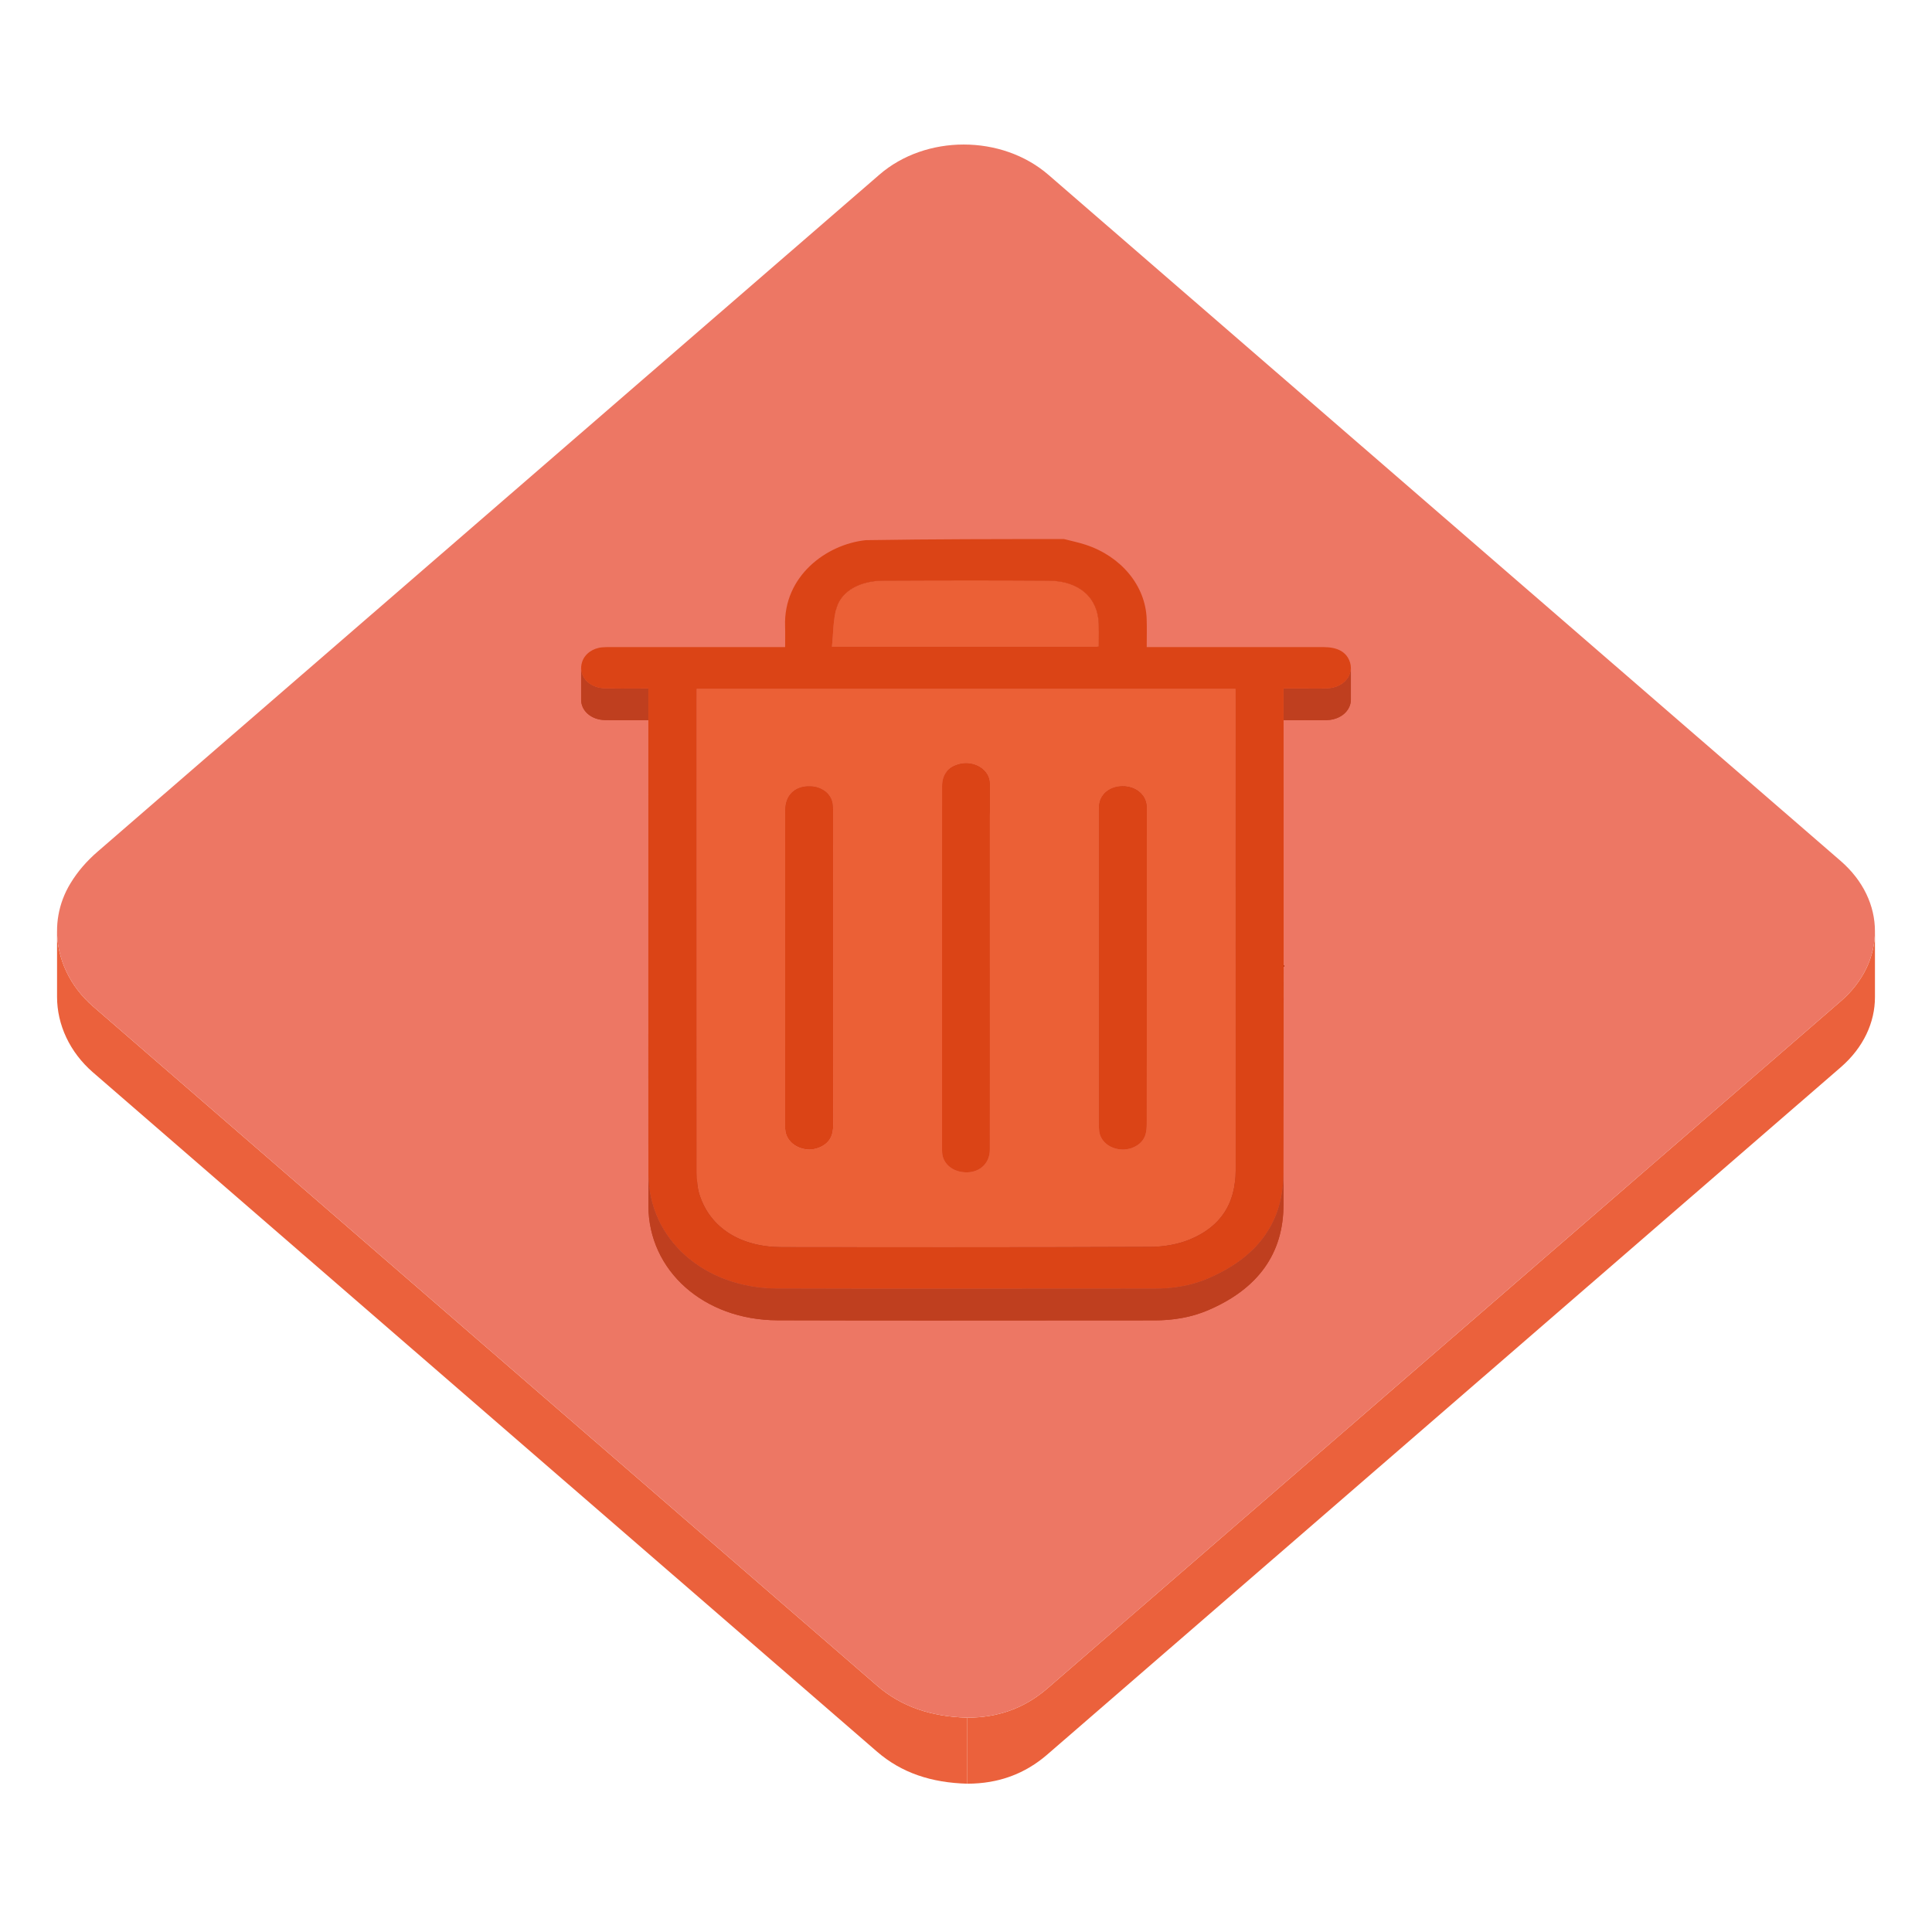
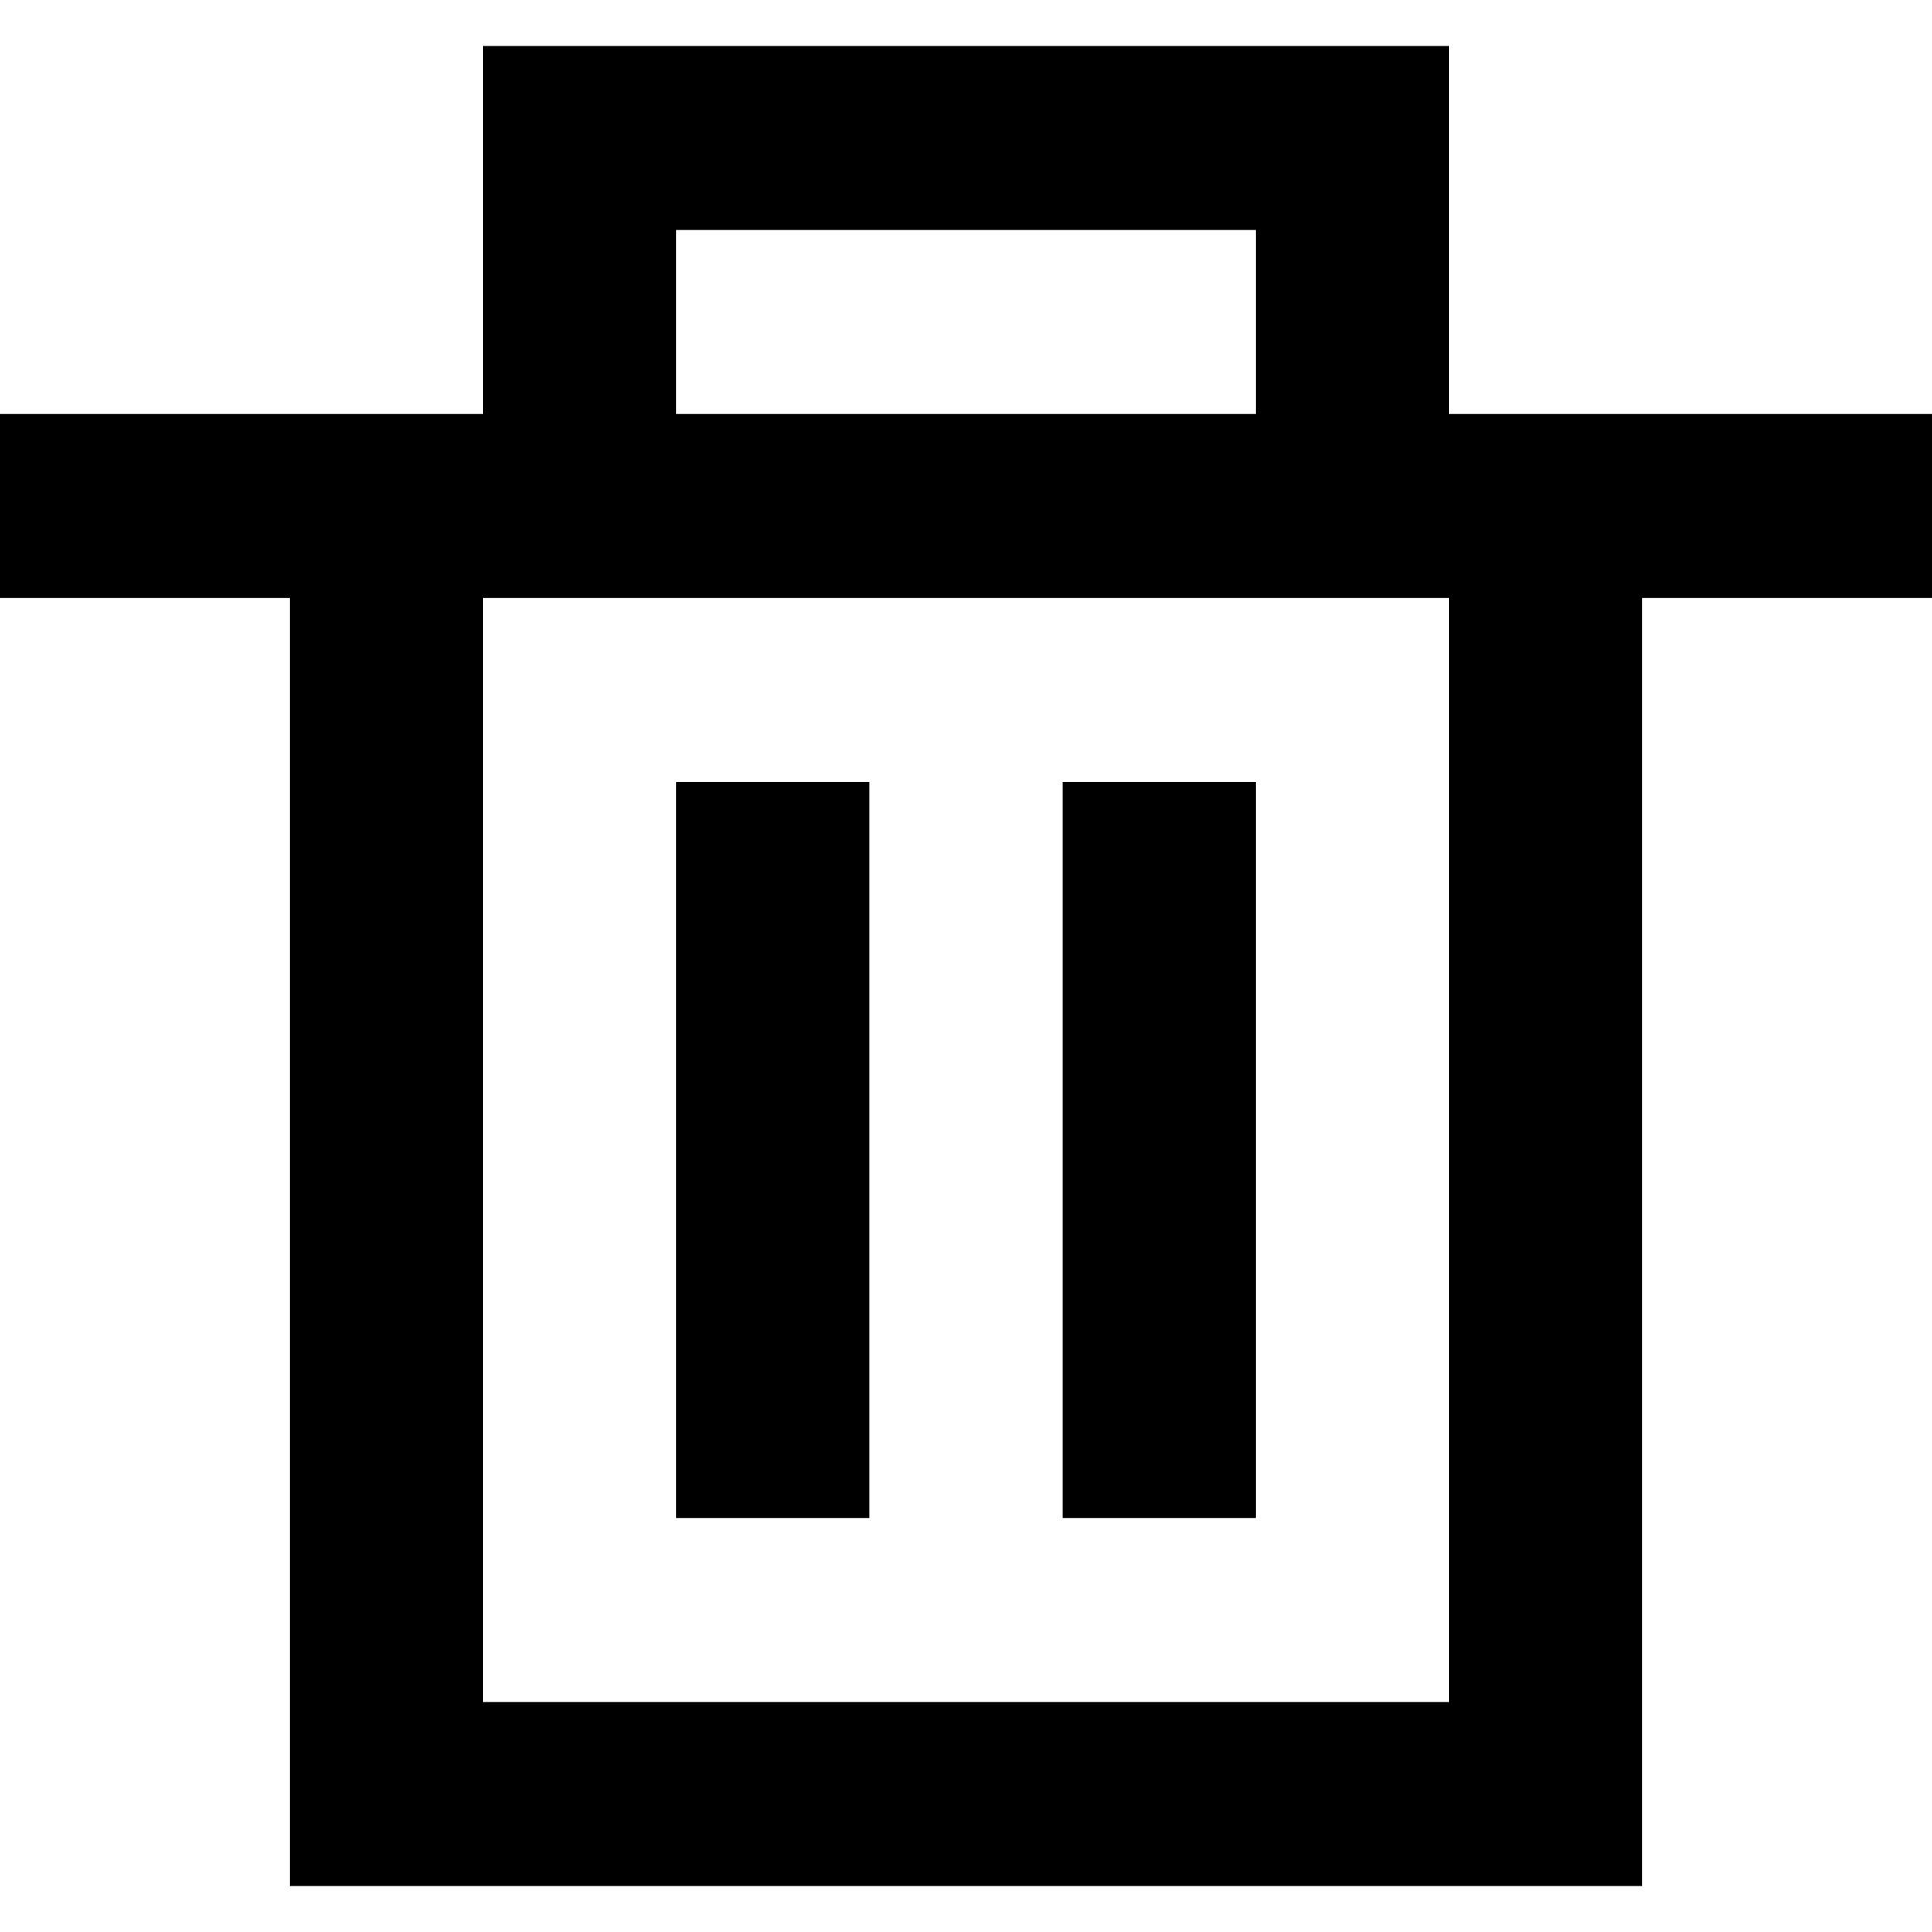
- <svg xmlns="http://www.w3.org/2000/svg" width="800px" height="800px" viewBox="0 0 1024 1024" class="icon" version="1.1">
-   <path d="M993.763 493.538v35c0 13.331-6.04 26.664-18.135 37.137-140.149 121.422-280.35 242.795-420.49 364.219-11.813 10.237-25.813 15.501-42.454 15.501v-35c16.644 0 30.641-5.264 42.454-15.501C695.28 773.47 835.474 652.092 975.628 530.677c12.095-10.475 18.135-23.803 18.135-37.139z" fill="#EB613C" />
-   <path d="M30.239 528.367v-3.5-1.75-3.5-3.5-1.75-3.5-3.5-1.75-3.5-3.5-1.75-3.5c0 14.707 6.701 29.313 19.037 40.019 138.449 120.064 277.049 239.996 415.562 360.02 13.002 11.26 28.74 16.466 47.853 16.994v35c-19.108-0.528-34.851-5.734-47.853-16.994C326.325 808.382 187.725 688.45 49.276 568.386c-12.337-10.705-19.037-25.312-19.037-40.019z" fill="#EB613C" />
-   <path d="M510.786 76.601c16.263 0 32.546 5.362 44.946 16.097 139.949 121.188 279.9 242.376 419.818 363.586 24.241 20.995 24.295 53.413 0.079 74.396C835.48 652.101 695.28 773.478 555.141 894.898c-11.814 10.238-25.813 15.502-42.451 15.502-19.109-0.528-34.853-5.734-47.854-16.994C326.324 773.382 187.724 653.45 49.275 533.386c-19.581-16.987-24.96-43.81-11.895-65.251 3.919-6.438 8.669-11.829 14.465-16.849C189.954 331.734 328.024 212.152 466.107 92.567c12.296-10.64 28.478-15.966 44.679-15.966z" fill="#ED7764" />
-   <path d="M582.413 335.149v16.8c0-1.498-0.016-2.986-0.062-4.473-0.434-13.969-10.353-22.802-26.469-22.907-7.067-0.048-14.138-0.082-21.205-0.103a6666.65 6666.65 0 0 0-19.492-0.029H514.224c-7.358 0-14.716 0.011-22.075 0.031-8.023 0.022-16.042 0.054-24.064 0.092-12.086 0.053-21.994 5.359-24.625 14.211v-16.8c2.63-8.852 12.54-14.158 24.625-14.211 8.021-0.039 16.041-0.072 24.064-0.092 7.357-0.02 14.716-0.031 22.075-0.031H515.185c6.497 0 12.993 0.009 19.492 0.029 7.068 0.022 14.14 0.055 21.205 0.103 16.118 0.105 26.037 8.938 26.469 22.907 0.045 1.486 0.062 2.974 0.062 4.473z" fill="#BF3F1F" />
-   <path d="M582.413 335.149v16.8c0-1.498-0.016-2.986-0.062-4.473-0.434-13.969-10.353-22.802-26.469-22.907-7.067-0.048-14.138-0.082-21.205-0.103a6666.65 6666.65 0 0 0-19.492-0.029H514.224c-7.358 0-14.716 0.011-22.075 0.031-8.023 0.022-16.042 0.054-24.064 0.092a39.313 39.313 0 0 0-5.134 0.352v-16.8a39.142 39.142 0 0 1 5.134-0.351c8.021-0.039 16.041-0.072 24.064-0.092 7.357-0.02 14.716-0.031 22.075-0.031H515.185c6.497 0 12.993 0.009 19.492 0.029 7.068 0.022 14.14 0.055 21.205 0.103 16.118 0.105 26.037 8.938 26.469 22.907 0.045 1.485 0.062 2.973 0.062 4.472" fill="#BF3F1F" />
-   <path d="M462.952 308.113v16.8c-2.433 0.333-4.733 0.896-6.849 1.672v-16.8c2.115-0.775 4.417-1.339 6.849-1.672" fill="#BF3F1F" />
-   <path d="M456.104 309.786v16.8a25.628 25.628 0 0 0-4.954 2.429v-16.8a25.571 25.571 0 0 1 4.954-2.429M451.149 312.215v16.8c-1.723 1.099-3.224 2.388-4.465 3.85v-16.8c1.241-1.463 2.744-2.751 4.465-3.85M446.684 316.065v16.8a16.291 16.291 0 0 0-3.224 5.909v-16.8a16.268 16.268 0 0 1 3.224-5.909" fill="#BF3F1F" />
-   <path d="M514.756 307.638h0.432c6.498 0 12.992 0.009 19.491 0.029 7.068 0.021 14.14 0.055 21.205 0.103 16.118 0.105 26.038 8.938 26.472 22.907 0.043 1.486 0.059 2.973 0.059 4.471 0 2.496-0.038 5.021-0.038 7.619H440.944c0.786-7.133 0.554-14.212 2.52-20.794 2.63-8.852 12.54-14.159 24.625-14.211 8.021-0.039 16.041-0.07 24.064-0.093 7.357-0.019 14.718-0.03 22.078-0.03l0.525-0.001z" fill="#EB6036" />
-   <path d="M715.991 354.005l0.001 16.8c-0.001 5.737-5.233 10.647-12.709 10.874-1.47 0.045-2.939 0.059-4.41 0.059-2.265 0-4.525-0.032-6.79-0.032-1.235 0.004-2.472 0.005-3.729 0.005-2.521 0-5.135-0.005-8.03-0.005v-16.8c2.896 0 5.512 0.005 8.03 0.005 1.259 0 2.494-0.001 3.729-0.005 2.263 0 4.524 0.032 6.79 0.032 1.472 0 2.941-0.014 4.41-0.059 7.476-0.227 12.708-5.138 12.708-10.874z" fill="#BF3F1F" />
-   <path d="M715.991 354.005v16.8c0 0.199-0.006 0.399-0.019 0.597v-16.8c0.013-0.198 0.019-0.398 0.019-0.597" fill="#BF3F1F" />
-   <path d="M715.974 354.602v16.8c-0.136 2.097-0.968 4.063-2.354 5.703v-16.8c1.386-1.64 2.22-3.607 2.354-5.703" fill="#BF3F1F" />
-   <path d="M713.622 360.304v16.8a11.865 11.865 0 0 1-2.673 2.326v-16.8a11.911 11.911 0 0 0 2.673-2.326M710.947 362.629v16.8c-0.805 0.514-1.688 0.954-2.646 1.305v-16.8c0.96-0.351 1.843-0.79 2.646-1.305" fill="#BF3F1F" />
-   <path d="M708.304 363.934v16.8a15.43 15.43 0 0 1-3.244 0.798v-16.8a15.322 15.322 0 0 0 3.244-0.798M705.058 364.732v16.8c-0.574 0.079-1.167 0.127-1.774 0.146-1.471 0.045-2.939 0.059-4.412 0.059-2.263 0-4.524-0.032-6.788-0.032-1.236 0.004-2.472 0.006-3.731 0.006-2.52 0-5.134-0.006-8.029-0.006v-16.8c2.896 0 5.512 0.005 8.029 0.005 1.261 0 2.495-0.001 3.731-0.005 2.263 0 4.522 0.032 6.788 0.032 1.474 0 2.943-0.014 4.412-0.059a16.685 16.685 0 0 0 1.774-0.146" fill="#BF3F1F" />
-   <path d="M308.009 370.873v-16.8c0 5.811 5.213 10.634 12.679 10.789 2.954 0.062 5.911 0.079 8.884 0.079 4.626 0 9.295-0.044 14.067-0.044v16.8c-4.773 0-9.442 0.044-14.067 0.044-2.975 0-5.931-0.018-8.884-0.08-7.466-0.154-12.679-4.977-12.679-10.788z" fill="#BF3F1F" />
-   <path d="M343.639 364.896v16.8c-4.773 0-9.442 0.044-14.067 0.044-2.975 0-5.931-0.018-8.884-0.08-7.466-0.154-12.679-4.977-12.679-10.789v-16.8c0 5.811 5.213 10.634 12.679 10.789 2.954 0.062 5.911 0.079 8.884 0.079 4.624 0.001 9.293-0.043 14.067-0.043" fill="#BF3F1F" />
-   <path d="M508.548 421.773c-2.459 0.619-4.439 1.633-5.928 3.042-0.084-7.315-0.109-8.39-0.383-16.417 1.521-1.609 3.633-2.752 6.311-3.426 0.198-0.049 0.399-0.094 0.599-0.137 0.894-0.185 1.787-0.28 2.885-0.297V404.538h0.018c0.194 0 0.386 0.003 0.581 0.013 5.11 0.206 9.701 3.131 11.334 7.388 0.276 0.722 0.468 1.483 0.563 2.276 0.105 0.864 0.133 1.738 0.133 2.611v16.8c0-0.874-0.026-1.747-0.133-2.611a9.618 9.618 0 0 0-0.563-2.275c-1.633-4.259-6.224-7.183-11.334-7.389a14.076 14.076 0 0 0-0.581-0.012c-1.104 0.016-2.003 0.111-2.899 0.296-0.204 0.042-0.405 0.088-0.603 0.138z" fill="#BF3F1F" />
-   <path d="M524.657 416.828v16.8c0-0.874-0.027-1.747-0.133-2.611a9.618 9.618 0 0 0-0.563-2.275c-1.633-4.259-6.224-7.183-11.334-7.389a14.112 14.112 0 0 0-0.581-0.012 16.19 16.19 0 0 0-1.983 0.139v-16.8c0.609-0.082 1.25-0.128 1.983-0.138 0.193 0 0.385 0.003 0.581 0.013 5.11 0.206 9.701 3.131 11.334 7.388 0.275 0.722 0.467 1.483 0.563 2.276 0.106 0.863 0.133 1.736 0.133 2.609" fill="#BF3F1F" />
-   <path d="M510.064 404.678v16.8c-0.313 0.043-0.614 0.097-0.918 0.158a16.99 16.99 0 0 0-2.348 0.675v-16.8a16.746 16.746 0 0 1 2.348-0.674c0.303-0.064 0.606-0.115 0.918-0.159" fill="#BF3F1F" />
-   <path d="M506.799 405.509v16.8c-0.949 0.35-1.81 0.77-2.582 1.262v-16.8a13.295 13.295 0 0 1 2.582-1.262" fill="#BF3F1F" />
-   <path d="M504.218 406.771v16.8a10.413 10.413 0 0 0-2.345 2.032v-16.8a10.363 10.363 0 0 1 2.345-2.032" fill="#BF3F1F" />
-   <path d="M428.092 433.512a15.54 15.54 0 0 0-2.433 0.282 9654.2 9654.2 0 0 1 0.059-16.811 16.656 16.656 0 0 1 3.169-0.285c0.102 0.001 0.203 0.001 0.305 0.004v16.797c-0.102-0.003-0.203-0.003-0.305-0.004-0.324 0.003-0.562 0.008-0.795 0.017z" fill="#BF3F1F" />
-   <path d="M441.576 431.249v16.8c0-1.809 0-3.633-0.282-5.413-0.766-4.983-5.363-8.668-11.11-9.089a19.685 19.685 0 0 0-2.092-0.035c-0.525 0.021-1.039 0.066-1.538 0.134v-16.799a16.195 16.195 0 0 1 2.334-0.148c0.425 0.001 0.857 0.019 1.296 0.049 5.747 0.419 10.344 4.104 11.11 9.089 0.282 1.78 0.282 3.605 0.282 5.412M426.554 416.846v16.799c-1.034 0.14-2.006 0.378-2.907 0.71v-16.8c0.902-0.332 1.873-0.57 2.907-0.709" fill="#BF3F1F" />
-   <path d="M582.58 443.216v-0.122-0.128-0.132-0.136-0.135-0.132-0.128-0.118-1.841-1.954-2.028-2.063-2.063-2.027-1.951-1.84c0.79-5.739 5.717-9.629 12.619-9.723v16.799c-6.902 0.093-11.829 3.983-12.619 9.722z" fill="#BF3F1F" />
-   <path d="M595.396 416.69v16.8a17.81 17.81 0 0 0-2.325 0.159v-16.8a17.81 17.81 0 0 1 2.325-0.159M593.07 416.849v16.8a14.913 14.913 0 0 0-3.154 0.771v-16.8a15.004 15.004 0 0 1 3.154-0.771M589.916 417.621v16.8c-0.889 0.327-1.712 0.733-2.461 1.213v-16.8c0.751-0.48 1.575-0.886 2.461-1.213M587.455 418.833v16.8a11.025 11.025 0 0 0-2.494 2.168v-16.8a11.093 11.093 0 0 1 2.494-2.168M584.961 421.002v16.8c-1.323 1.566-2.167 3.499-2.418 5.69-0.043 0.386-0.077 0.776-0.098 1.167v-16.8c0.021-0.391 0.055-0.779 0.098-1.166 0.251-2.193 1.095-4.124 2.418-5.691" fill="#BF3F1F" />
-   <path d="M607.707 443.254c-0.789-5.648-5.88-9.64-12.313-9.766v-16.8c6.433 0.125 11.521 4.117 12.313 9.766V443.254z" fill="#BF3F1F" />
-   <path d="M607.848 428.969v16.8c0-0.801-0.021-1.601-0.123-2.39-0.731-5.713-5.852-9.765-12.328-9.889v-16.8c6.478 0.126 11.596 4.175 12.328 9.889 0.101 0.789 0.123 1.588 0.123 2.39" fill="#BF3F1F" />
-   <path d="M425.661 433.793c-5.872 1.165-9.517 5.689-9.517 12.387v-16.8c0-6.72 3.668-11.253 9.575-12.398-0.014 2.55-0.054 14.333-0.058 16.811z" fill="#BF3F1F" />
-   <path d="M426.554 416.846v16.799c-1.034 0.14-2.006 0.378-2.907 0.71v-16.8c0.902-0.332 1.873-0.57 2.907-0.709M423.646 417.555v16.799c-0.813 0.299-1.571 0.673-2.269 1.118v-16.8a11.79 11.79 0 0 1 2.269-1.117" fill="#BF3F1F" />
-   <path d="M421.38 418.674v16.8a10.685 10.685 0 0 0-2.412 2.105v-16.8a10.685 10.685 0 0 1 2.412-2.105M418.968 420.779v16.8c-1.628 1.929-2.609 4.482-2.793 7.539v-16.8c0.183-3.056 1.165-5.61 2.793-7.539M416.175 428.318v16.8c-0.021 0.349-0.03 0.702-0.03 1.063v-16.8c0-0.36 0.01-0.714 0.03-1.063" fill="#BF3F1F" />
-   <path d="M429.53 433.513l-0.337-0.01v-1.964-2.083-2.159-2.198-2.196-2.159-2.08-1.959c0.111 0.001 0.226 0.005 0.337 0.009V416.714c0.217 0.007 0.436 0.02 0.654 0.034 5.747 0.42 10.344 4.104 11.11 9.089 0.282 1.78 0.282 3.605 0.282 5.413v16.8c0-1.809 0-3.632-0.282-5.413-0.766-4.984-5.363-8.667-11.11-9.089a24.299 24.299 0 0 0-0.654-0.035v-0.01-0.009-0.01-0.009-0.008-0.01-0.008-0.011 0.075z m0-0.458V433.422 433.055" fill="#BF3F1F" />
-   <path d="M441.576 431.249v16.8c0-1.809 0-3.633-0.282-5.413-0.766-4.983-5.363-8.668-11.11-9.089a19.685 19.685 0 0 0-2.092-0.035c-0.525 0.021-1.039 0.066-1.538 0.134v-16.799a16.195 16.195 0 0 1 2.334-0.148c0.425 0.001 0.857 0.019 1.296 0.049 5.747 0.419 10.344 4.104 11.11 9.089 0.282 1.78 0.282 3.605 0.282 5.412" fill="#BF3F1F" />
-   <path d="M428.804 416.698c0.509 0.002 0.942 0.019 1.381 0.05 5.747 0.42 10.344 4.104 11.108 9.089 0.283 1.78 0.283 3.605 0.283 5.411 0.01 13.641 0.012 27.28 0.012 40.92l-0.001 40.921c0 13.836-0.009 27.671-0.009 41.504 0 13.835 0.009 27.669 0.05 41.505 0.01 5.327-1.553 9.77-7.51 12.152-1.81 0.692-3.437 0.991-5.028 1.021-6.37-0.116-11.669-3.847-12.755-9.359-0.187-1.089-0.201-1.938-0.201-2.775v-0.581c0-27.862-0.004-55.729-0.004-83.589 0-27.859 0.004-55.721 0.014-83.582 0-7.58 4.669-12.375 11.947-12.668 0.236-0.015 0.472-0.019 0.713-0.019z" fill="#DB4416" />
-   <path d="M654.838 495.167c0 41.769 0.01 83.538 0.05 125.304 0.013 16.411-6.965 29.418-24.481 36.575-6.241 2.548-13.76 3.799-20.716 3.832-17.992 0.078-35.987 0.128-53.979 0.158-17.84 0.03-35.689 0.044-53.532 0.044-18.879 0-36.866-0.013-54.86-0.03l-32.938-0.031c-21.935-0.026-38.021-10.267-43.635-27.786-1.182-3.677-1.442-7.665-1.442-11.517-0.051-52.609-0.062-105.227-0.063-157.843l0.001-94.71v-4.05h285.604v4.749c0.001 41.766-0.009 83.535-0.009 125.305zM524.636 609.321c0.025-16.03 0.028-32.063 0.028-48.096-0.001-16.032-0.008-32.063-0.008-48.096 0-31.426 0-62.844-0.012-94.262 0-0.679 0.015-1.362 0.013-2.041 0-0.874-0.027-1.748-0.133-2.611a9.626 9.626 0 0 0-0.563-2.276c-1.633-4.259-6.224-7.182-11.334-7.388a14.077 14.077 0 0 0-0.581-0.013c-1.104 0.015-2.003 0.111-2.899 0.297-0.199 0.041-0.4 0.087-0.6 0.137-6.066 1.526-9.223 5.455-9.223 11.803-0.009 32.067-0.014 64.136-0.014 96.204s0.004 64.133 0.004 96.195c0 0.778 0.009 1.555 0.1 2.331 0.555 4.863 4.546 8.676 10.061 9.619a16.78 16.78 0 0 0 1.787 0.214 15.338 15.338 0 0 0 1.7 0.018c6.738-0.287 11.656-5.039 11.674-12.035m-90.746-0.984c6.185-2.474 7.748-6.914 7.737-12.24a14006.55 14006.55 0 0 1-0.052-41.506c0-13.834 0.01-27.669 0.01-41.503l0.002-40.921c0-13.638-0.002-27.278-0.012-40.919 0-1.809 0-3.632-0.282-5.413-0.766-4.985-5.363-8.668-11.107-9.089a19.797 19.797 0 0 0-2.093-0.035c-7.282 0.292-11.948 5.089-11.948 12.668-0.009 27.859-0.012 55.721-0.012 83.583l0.003 83.587-0.001 0.582c0 0.84 0.012 1.686 0.15 2.509 1.135 5.781 6.434 9.51 12.275 9.625 2.121-0.026 3.747-0.323 5.33-0.928m173.949-53.955c0.002-13.771-0.003-27.54-0.003-41.313v-82.231c0-0.622 0.012-1.247 0.012-1.869 0-0.801-0.021-1.601-0.123-2.39-0.731-5.713-5.852-9.764-12.328-9.889-7.114 0.024-12.176 4.058-12.854 10.002-0.16 1.414-0.16 2.846-0.16 4.26a373889.712 373889.712 0 0 0 0 164.082c0 1.545 0.021 3.106 0.232 4.643 0.715 5.149 5.25 8.965 11.21 9.533 0.274 0.026 0.554 0.043 0.832 0.053 0.745 0.01 0.993 0.004 1.24-0.01 5.011-0.262 9.565-3.137 11.081-7.454 0.676-1.939 0.815-4.067 0.825-6.11 0.027-13.769 0.034-27.538 0.036-41.307" fill="#EB6036" />
-   <path d="M511.829 404.541c0.41-0.001 0.604 0.001 0.799 0.011 5.11 0.206 9.701 3.131 11.334 7.388 0.275 0.722 0.467 1.483 0.563 2.276 0.107 0.864 0.133 1.738 0.133 2.611 0.002 0.679-0.012 1.362-0.012 2.041 0.011 31.417 0.011 62.834 0.011 94.262 0 16.03 0.007 32.063 0.008 48.096 0.002 16.03-0.003 32.063-0.028 48.097-0.02 6.991-4.938 11.746-11.673 12.034-0.218 0.011-0.438 0.017-0.659 0.017a23.469 23.469 0 0 1-1.043-0.033 16.622 16.622 0 0 1-1.787-0.215c-5.514-0.943-9.505-4.756-10.062-9.619-0.089-0.778-0.101-1.555-0.101-2.331 0-32.063-0.004-64.128-0.004-96.196 0-32.065 0.004-64.135 0.015-96.203 0-6.346 3.153-10.274 9.223-11.804 0.2-0.048 0.399-0.094 0.599-0.135 0.9-0.188 1.798-0.283 2.684-0.297z" fill="#DB4416" />
-   <path d="M654.888 620.471v16.8c0.013 16.412-6.965 29.418-24.481 36.575-6.241 2.548-13.76 3.8-20.716 3.832-17.992 0.078-35.987 0.129-53.979 0.158-17.84 0.03-35.689 0.044-53.532 0.044-18.879 0-36.866-0.012-54.86-0.03-10.979-0.009-21.958-0.021-32.938-0.03-21.935-0.027-38.021-10.267-43.635-27.786-1.182-3.677-1.442-7.666-1.442-11.518v-16.8c0 3.852 0.261 7.84 1.442 11.516 5.613 17.521 21.7 27.761 43.635 27.787 10.98 0.014 21.958 0.023 32.938 0.031 17.994 0.021 35.981 0.03 54.86 0.03 17.841 0 35.692-0.013 53.532-0.044 17.992-0.03 35.987-0.082 53.979-0.158 6.956-0.033 14.475-1.284 20.716-3.832 17.518-7.157 24.492-20.164 24.481-36.575z" fill="#BF3F1F" />
-   <path d="M654.888 620.471v16.8a51.533 51.533 0 0 1-0.096 3.311v-16.8c0.065-1.087 0.099-2.192 0.096-3.311M654.792 623.782v16.8c-0.513 8.508-3.085 15.999-8.26 22.097v-16.801c5.175-6.099 7.747-13.588 8.26-22.096M646.532 645.878v16.801c-2.25 2.654-4.995 5.046-8.278 7.146v-16.8c3.281-2.1 6.027-4.492 8.278-7.147M638.254 653.021v16.802c-2.339 1.492-4.947 2.838-7.848 4.022-0.46 0.188-0.928 0.37-1.399 0.543v-16.801c0.472-0.172 0.939-0.354 1.399-0.542 2.899-1.184 5.509-2.528 7.848-4.024M629.005 657.588v16.801c-3.498 1.285-7.337 2.187-11.215 2.716v-16.801c3.878-0.53 7.717-1.431 11.215-2.716M617.79 660.304v16.801a62.027 62.027 0 0 1-8.101 0.573c-17.992 0.078-35.987 0.129-53.979 0.158-17.84 0.03-35.69 0.044-53.532 0.044-18.879 0-36.866-0.012-54.86-0.03-10.979-0.009-21.958-0.021-32.938-0.03-21.935-0.027-38.021-10.267-43.635-27.786-1.183-3.677-1.442-7.666-1.442-11.518v-16.8c0 3.852 0.262 7.84 1.442 11.516 5.612 17.521 21.7 27.761 43.635 27.787 10.98 0.014 21.958 0.023 32.938 0.031 17.994 0.021 35.981 0.03 54.86 0.03 17.841 0 35.692-0.013 53.532-0.044 17.992-0.03 35.987-0.082 53.979-0.158a62.005 62.005 0 0 0 8.101-0.574" fill="#BF3F1F" />
-   <path d="M715.116 349.941c3.175 7.28-2.629 14.658-11.833 14.937-1.47 0.045-2.939 0.059-4.41 0.059-2.265 0-4.525-0.032-6.79-0.032-1.235 0.004-2.472 0.005-3.729 0.005-2.521 0-5.135-0.005-8.03-0.005v5.161c0 83.934 0.089 167.878-0.052 251.812-0.039 25.665-13.428 44.504-40.179 55.858-8.84 3.745-18.376 5.291-28.192 5.291-39.433 0.01-78.876 0.063-118.308 0.063-27.177 0-54.342-0.023-81.52-0.105-39.039-0.122-68.363-26.329-68.403-60.715-0.081-66.999-0.021-133.997-0.021-200.987-0.009-17.206 0-34.402-0.009-51.61V364.9c-4.774 0-9.443 0.044-14.068 0.044-2.975 0-5.93-0.018-8.884-0.079-8.878-0.183-14.574-6.976-12.096-14.177 1.432-4.19 5.646-7.21 10.754-7.604 1.3-0.101 2.601-0.115 3.906-0.115l1.468 0.001c28.525-0.009 57.054-0.009 85.578-0.009h5.836c0-3.928 0.102-7.507-0.021-11.078-0.897-26.434 21.732-43.377 42.79-45.587 35.755-0.584 70.409-0.584 105.055-0.584 3.811 0.996 7.722 1.789 11.43 3.01 18.94 6.198 31.751 21.773 32.366 39.284 0.171 4.776 0.03 9.549 0.03 14.953h5.445c11.024 0.009 22.064 0.009 33.093 0.009 18.386 0 36.771 0 55.166 0.008 7.167 0.009 11.613 2.339 13.628 6.965z m-84.711 307.106c17.518-7.158 24.494-20.165 24.484-36.576-0.043-41.767-0.051-83.534-0.051-125.304 0-41.771 0.008-83.538 0.008-125.303v-4.75H369.242v4.052l-0.002 94.71c0.001 52.616 0.012 105.232 0.063 157.843 0 3.851 0.262 7.841 1.442 11.517 5.612 17.521 21.7 27.759 43.635 27.785 10.98 0.014 21.958 0.023 32.938 0.033 17.993 0.019 35.979 0.03 53.974 0.03 18.733 0 36.572-0.013 54.42-0.044 17.992-0.03 35.987-0.082 53.979-0.158 6.955-0.037 14.473-1.285 20.714-3.835M443.46 321.972c-1.966 6.583-1.733 13.663-2.52 20.794h141.432c0-2.597 0.039-5.123 0.039-7.617 0-1.498-0.015-2.987-0.061-4.473-0.434-13.969-10.354-22.802-26.469-22.907a5552.46 5552.46 0 0 0-21.205-0.103c-6.5-0.02-12.995-0.029-19.492-0.029H514.223c-7.359 0-14.717 0.011-22.075 0.031-8.022 0.022-16.043 0.054-24.064 0.092-12.084 0.054-21.992 5.362-24.624 14.212" fill="#DB4416" />
-   <path d="M595.023 416.687c6.853 0.127 11.969 4.178 12.7 9.891 0.103 0.79 0.125 1.59 0.125 2.391 0 0.621-0.013 1.247-0.013 1.869v82.231c0 13.771 0.004 27.543 0.002 41.313 0 13.771-0.009 27.539-0.033 41.307-0.011 2.041-0.148 4.171-0.827 6.108-1.515 4.317-6.069 7.195-11.081 7.454-0.246 0.015-0.494 0.021-0.741 0.021-0.775-0.021-1.054-0.035-1.329-0.063-5.958-0.567-10.493-4.383-11.211-9.535-0.209-1.535-0.229-3.098-0.229-4.643a320488.432 320488.432 0 0 1 0-164.08c0-1.415 0-2.848 0.158-4.26 0.677-5.943 5.737-9.978 12.479-10.004z" fill="#DB4416" />
-   <path d="M680.35 511.413v16.8c0 36.821-0.018 73.645-0.08 110.463-0.039 25.665-13.428 44.504-40.178 55.858-8.84 3.744-18.376 5.291-28.193 5.291-39.432 0.009-78.877 0.063-118.306 0.063-27.178 0-54.343-0.023-81.521-0.105-39.039-0.122-68.363-26.329-68.403-60.714-0.032-27.007-0.041-54.012-0.041-81.017v-16.8c0 27.004 0.009 54.009 0.041 81.015 0.04 34.388 29.364 60.594 68.403 60.716 27.178 0.083 54.343 0.105 81.521 0.105 39.429 0 78.875-0.054 118.306-0.063 9.817 0 19.353-1.546 28.193-5.291 26.75-11.354 40.138-30.192 40.178-55.857 0.062-36.823 0.08-73.644 0.08-110.464z" fill="#BF3F1F" />
-   <path d="M680.35 511.413v16.8c0 36.821-0.018 73.645-0.08 110.463a72.534 72.534 0 0 1-0.125 4.146v-16.8c0.081-1.363 0.122-2.744 0.125-4.146 0.062-36.822 0.08-73.643 0.08-110.463M680.145 626.021v16.801c-0.761 12.652-4.965 23.536-12.609 32.564v-16.801c7.644-9.027 11.848-19.91 12.609-32.564M667.534 658.586v16.801c-3.885 4.585-8.658 8.692-14.321 12.311v-16.8c5.663-3.619 10.435-7.726 14.321-12.312M653.211 670.896v16.801c-3.941 2.519-8.314 4.799-13.119 6.839-0.908 0.386-1.825 0.748-2.747 1.087v-16.8a60.01 60.01 0 0 0 2.747-1.087c4.804-2.041 9.178-4.321 13.119-6.84M637.345 678.822v16.8c-4.56 1.674-9.285 2.8-14.127 3.462v-16.8c4.842-0.662 9.567-1.789 14.127-3.462M623.218 682.284v16.8c-3.715 0.509-7.496 0.742-11.319 0.742-39.432 0.01-78.876 0.063-118.308 0.063-27.178 0-54.342-0.023-81.52-0.105-39.039-0.121-68.363-26.329-68.403-60.714-0.032-27.006-0.041-54.012-0.041-81.017v-16.8c0 27.005 0.009 54.011 0.041 81.016 0.04 34.387 29.364 60.593 68.403 60.715 27.178 0.083 54.342 0.105 81.52 0.105 39.432 0 78.876-0.053 118.308-0.063 3.824 0 7.604-0.234 11.319-0.742" fill="#BF3F1F" />
+ <svg xmlns="http://www.w3.org/2000/svg" width="800px" height="800px" viewBox="0 -0.5 21 21" version="1.1">
+   <defs>
+ 
+ </defs>
+   <g id="Page-1" stroke="none" stroke-width="1" fill="none" fill-rule="evenodd">
+     <g id="Dribbble-Light-Preview" transform="translate(-179, -360)" fill="#000000">
+       <g id="icons" transform="translate(56, 160)">
+         <path d="M130.35,216 L132.45,216 L132.45,208 L130.35,208 L130.35,216 Z M134.55,216 L136.65,216 L136.65,208 L134.55,208 L134.55,216 Z M128.25,218 L138.75,218 L138.75,206 L128.25,206 L128.25,218 Z M130.35,204 L136.65,204 L136.65,202 L130.35,202 L130.35,204 Z M138.75,204 L138.75,200 L128.25,200 L128.25,204 L123,204 L123,206 L126.15,206 L126.15,220 L140.85,220 L140.85,206 L144,206 L144,204 L138.75,204 Z" id="delete-[#1487]">
+ 
+ </path>
+       </g>
+     </g>
+   </g>
</svg>
